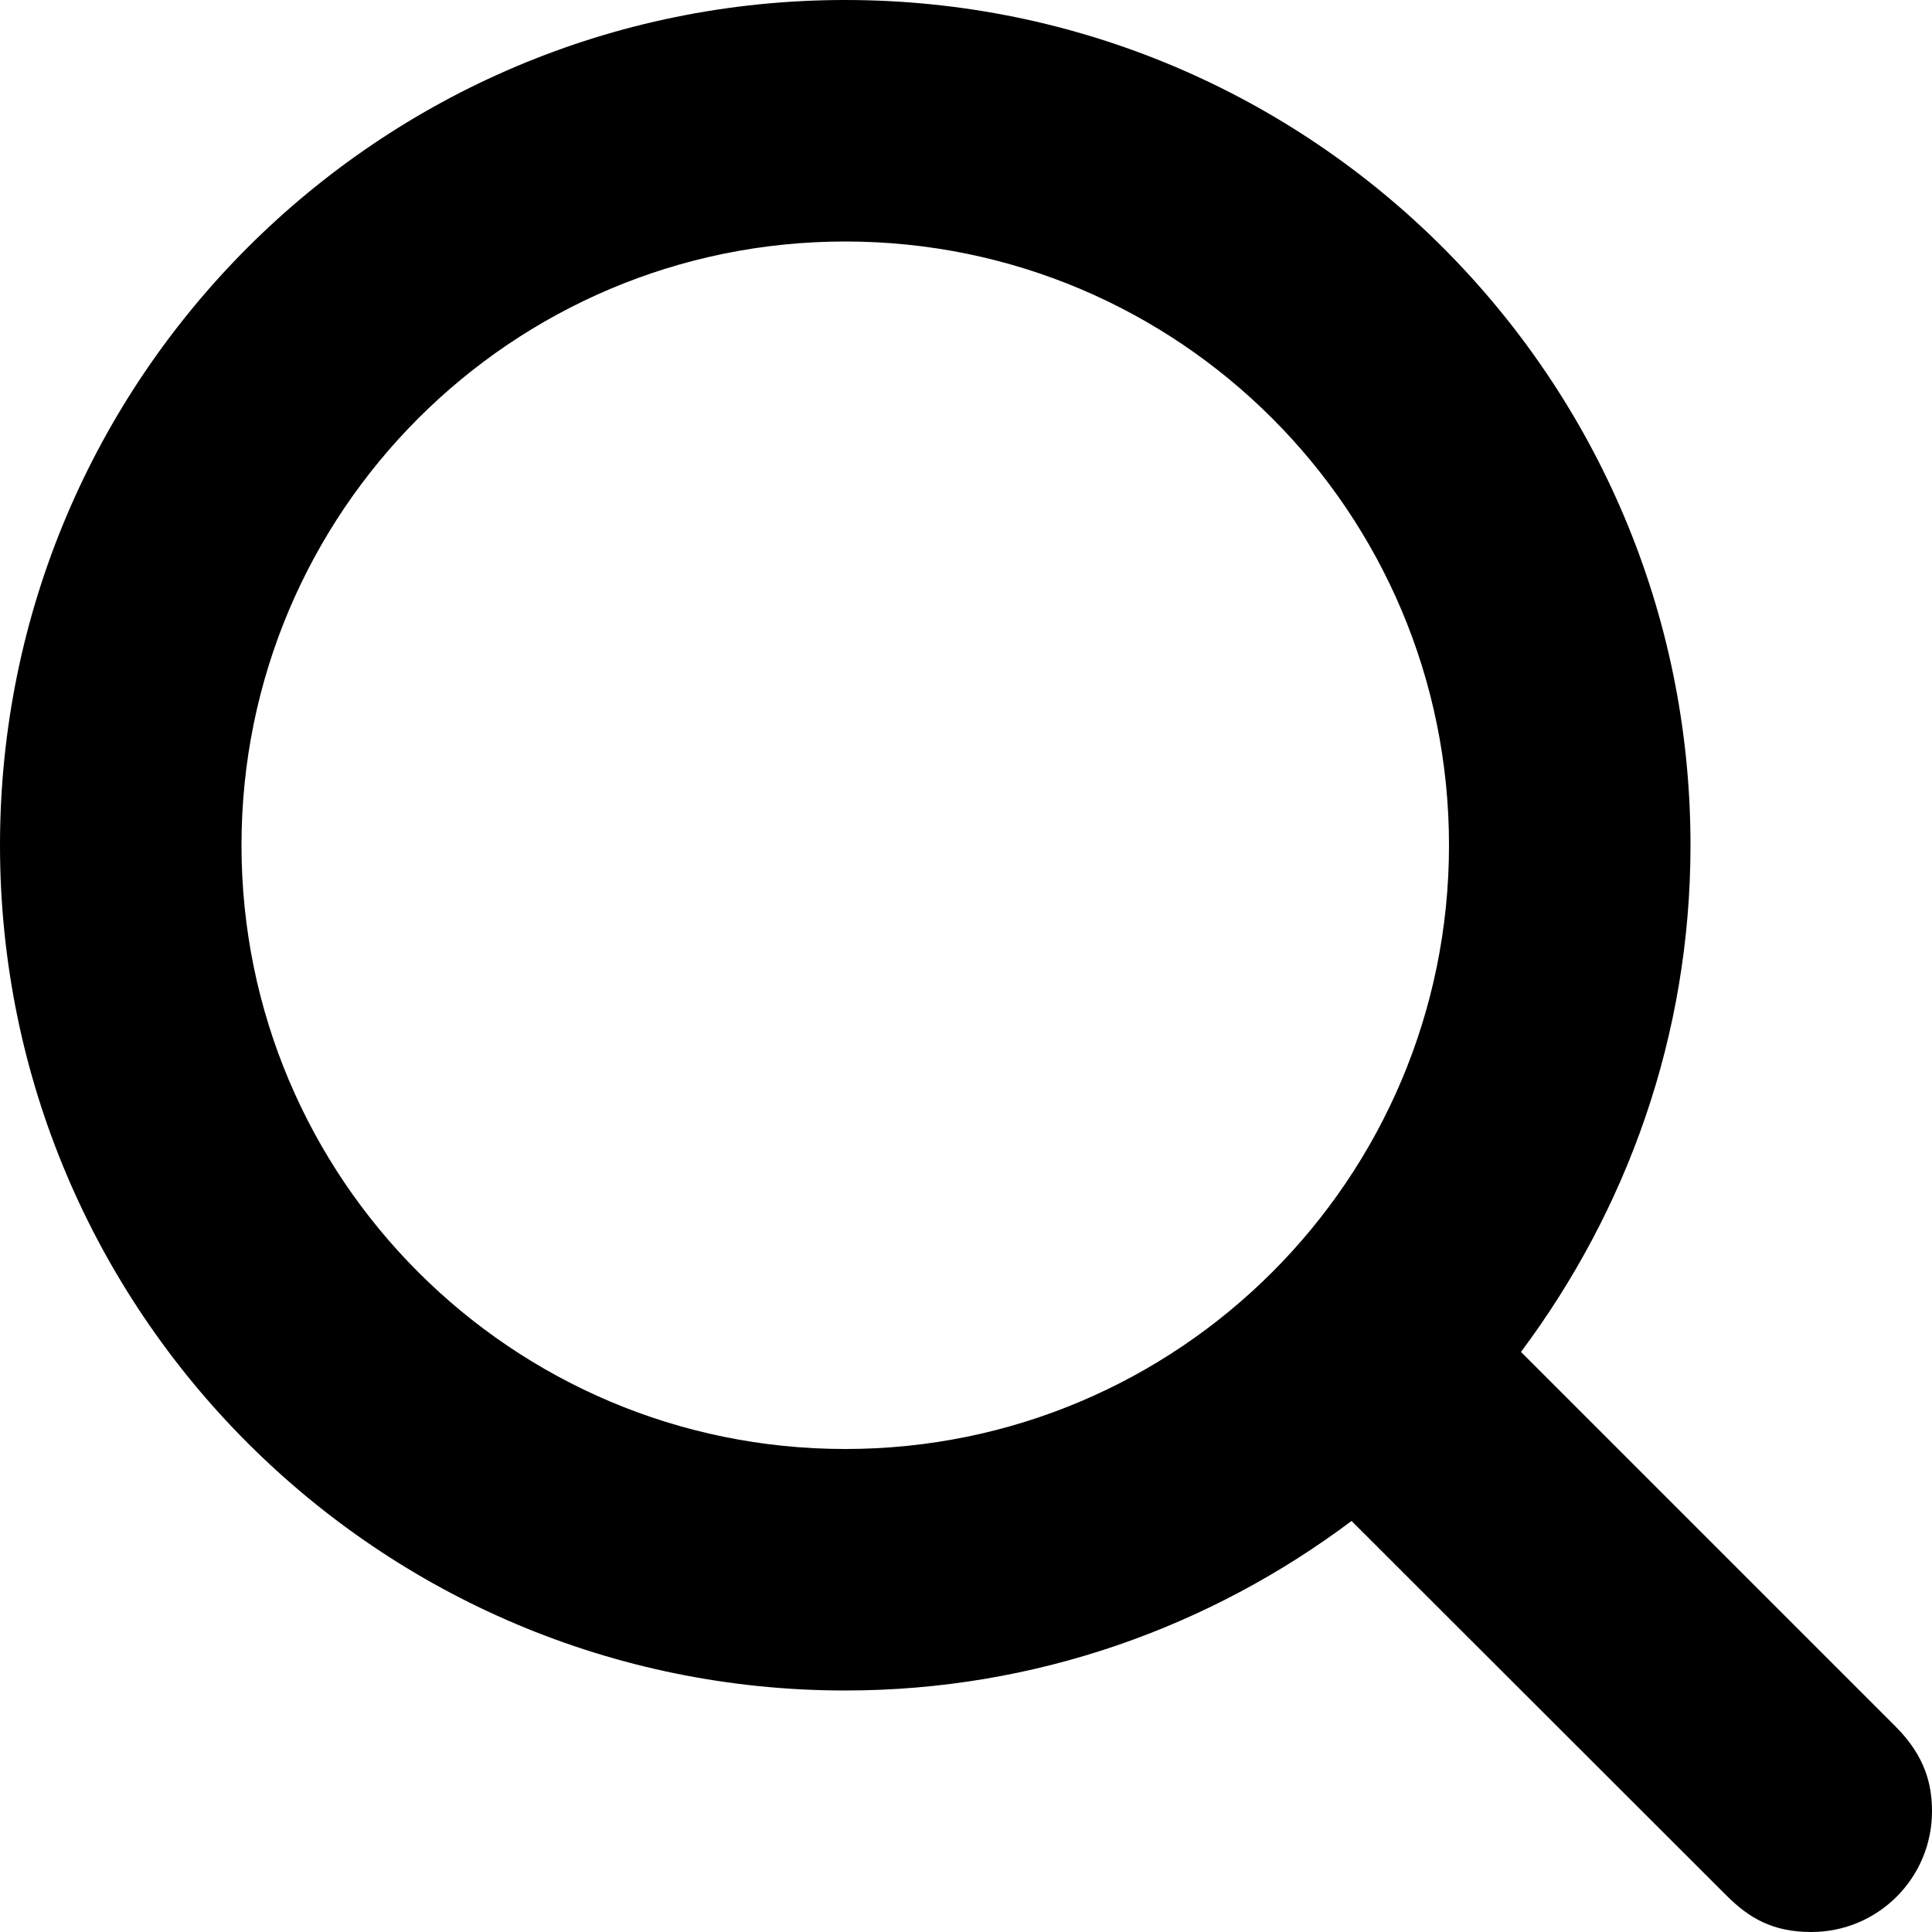
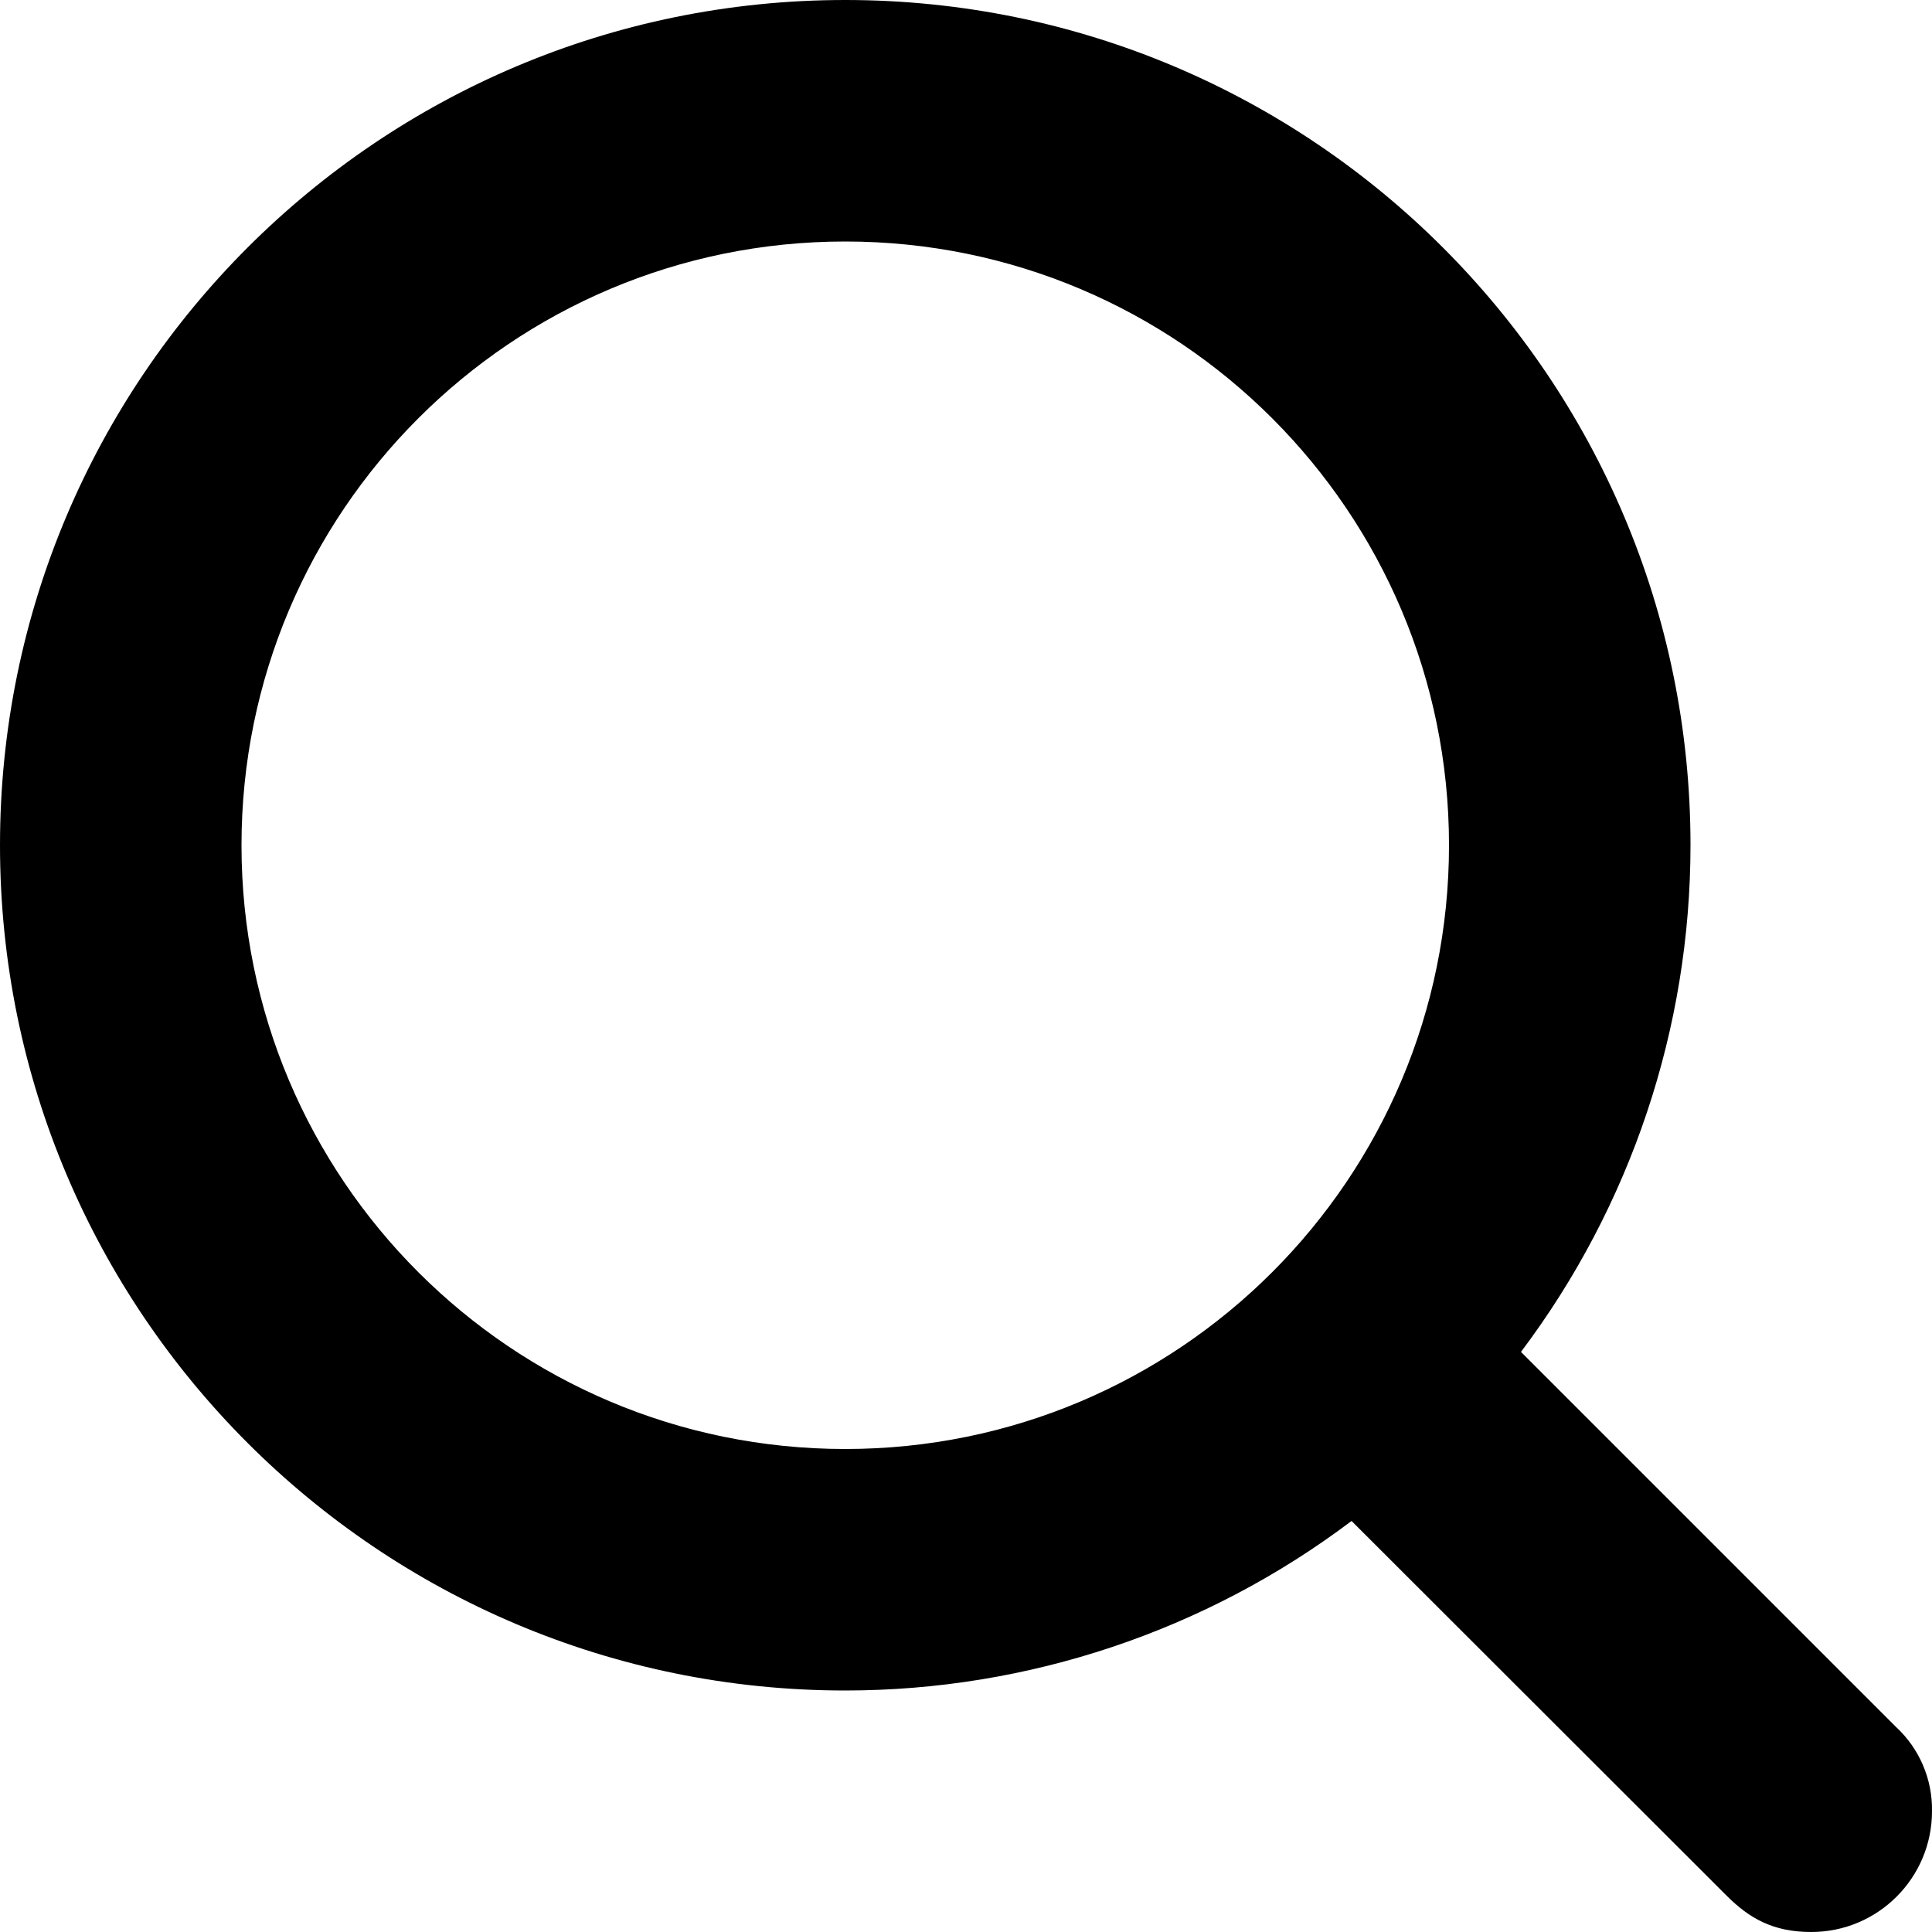
- <svg xmlns="http://www.w3.org/2000/svg" version="1.1" id="Layer_1" x="0px" y="0px" width="16px" height="16px" viewBox="0 0 16 16" enable-background="new 0 0 16 16" xml:space="preserve">
-   <path d="M15.7,14.3l-3.104-3.104C13.473,10.023,14,8.576,14,7c0-3.866-3.134-7-7-7S0,3.134,0,7s3.134,7,7,7  c1.576,0,3.023-0.527,4.193-1.404L14.3,15.7c0.185,0.184,0.38,0.3,0.7,0.3c0.553,0,1-0.447,1-1C16,14.781,15.945,14.546,15.7,14.3z   M2,7c0-2.762,2.238-5,5-5s5,2.238,5,5s-2.238,5-5,5S2,9.762,2,7z" />
+ <svg xmlns="http://www.w3.org/2000/svg" width="16" height="16" viewBox="0 0 16 16">
+   <path d="M15.7 14.3l-3.104-3.104A6.979 6.979 0 0 0 14 7a7 7 0 1 0-7 7 6.963 6.963 0 0 0 4.193-1.404L14.3 15.7c.185.184.38.3.7.3a1 1 0 0 0 1-1 .93.93 0 0 0-.3-.7zM2 7c0-2.762 2.238-5 5-5s5 2.238 5 5-2.238 5-5 5-5-2.238-5-5z" />
</svg>
